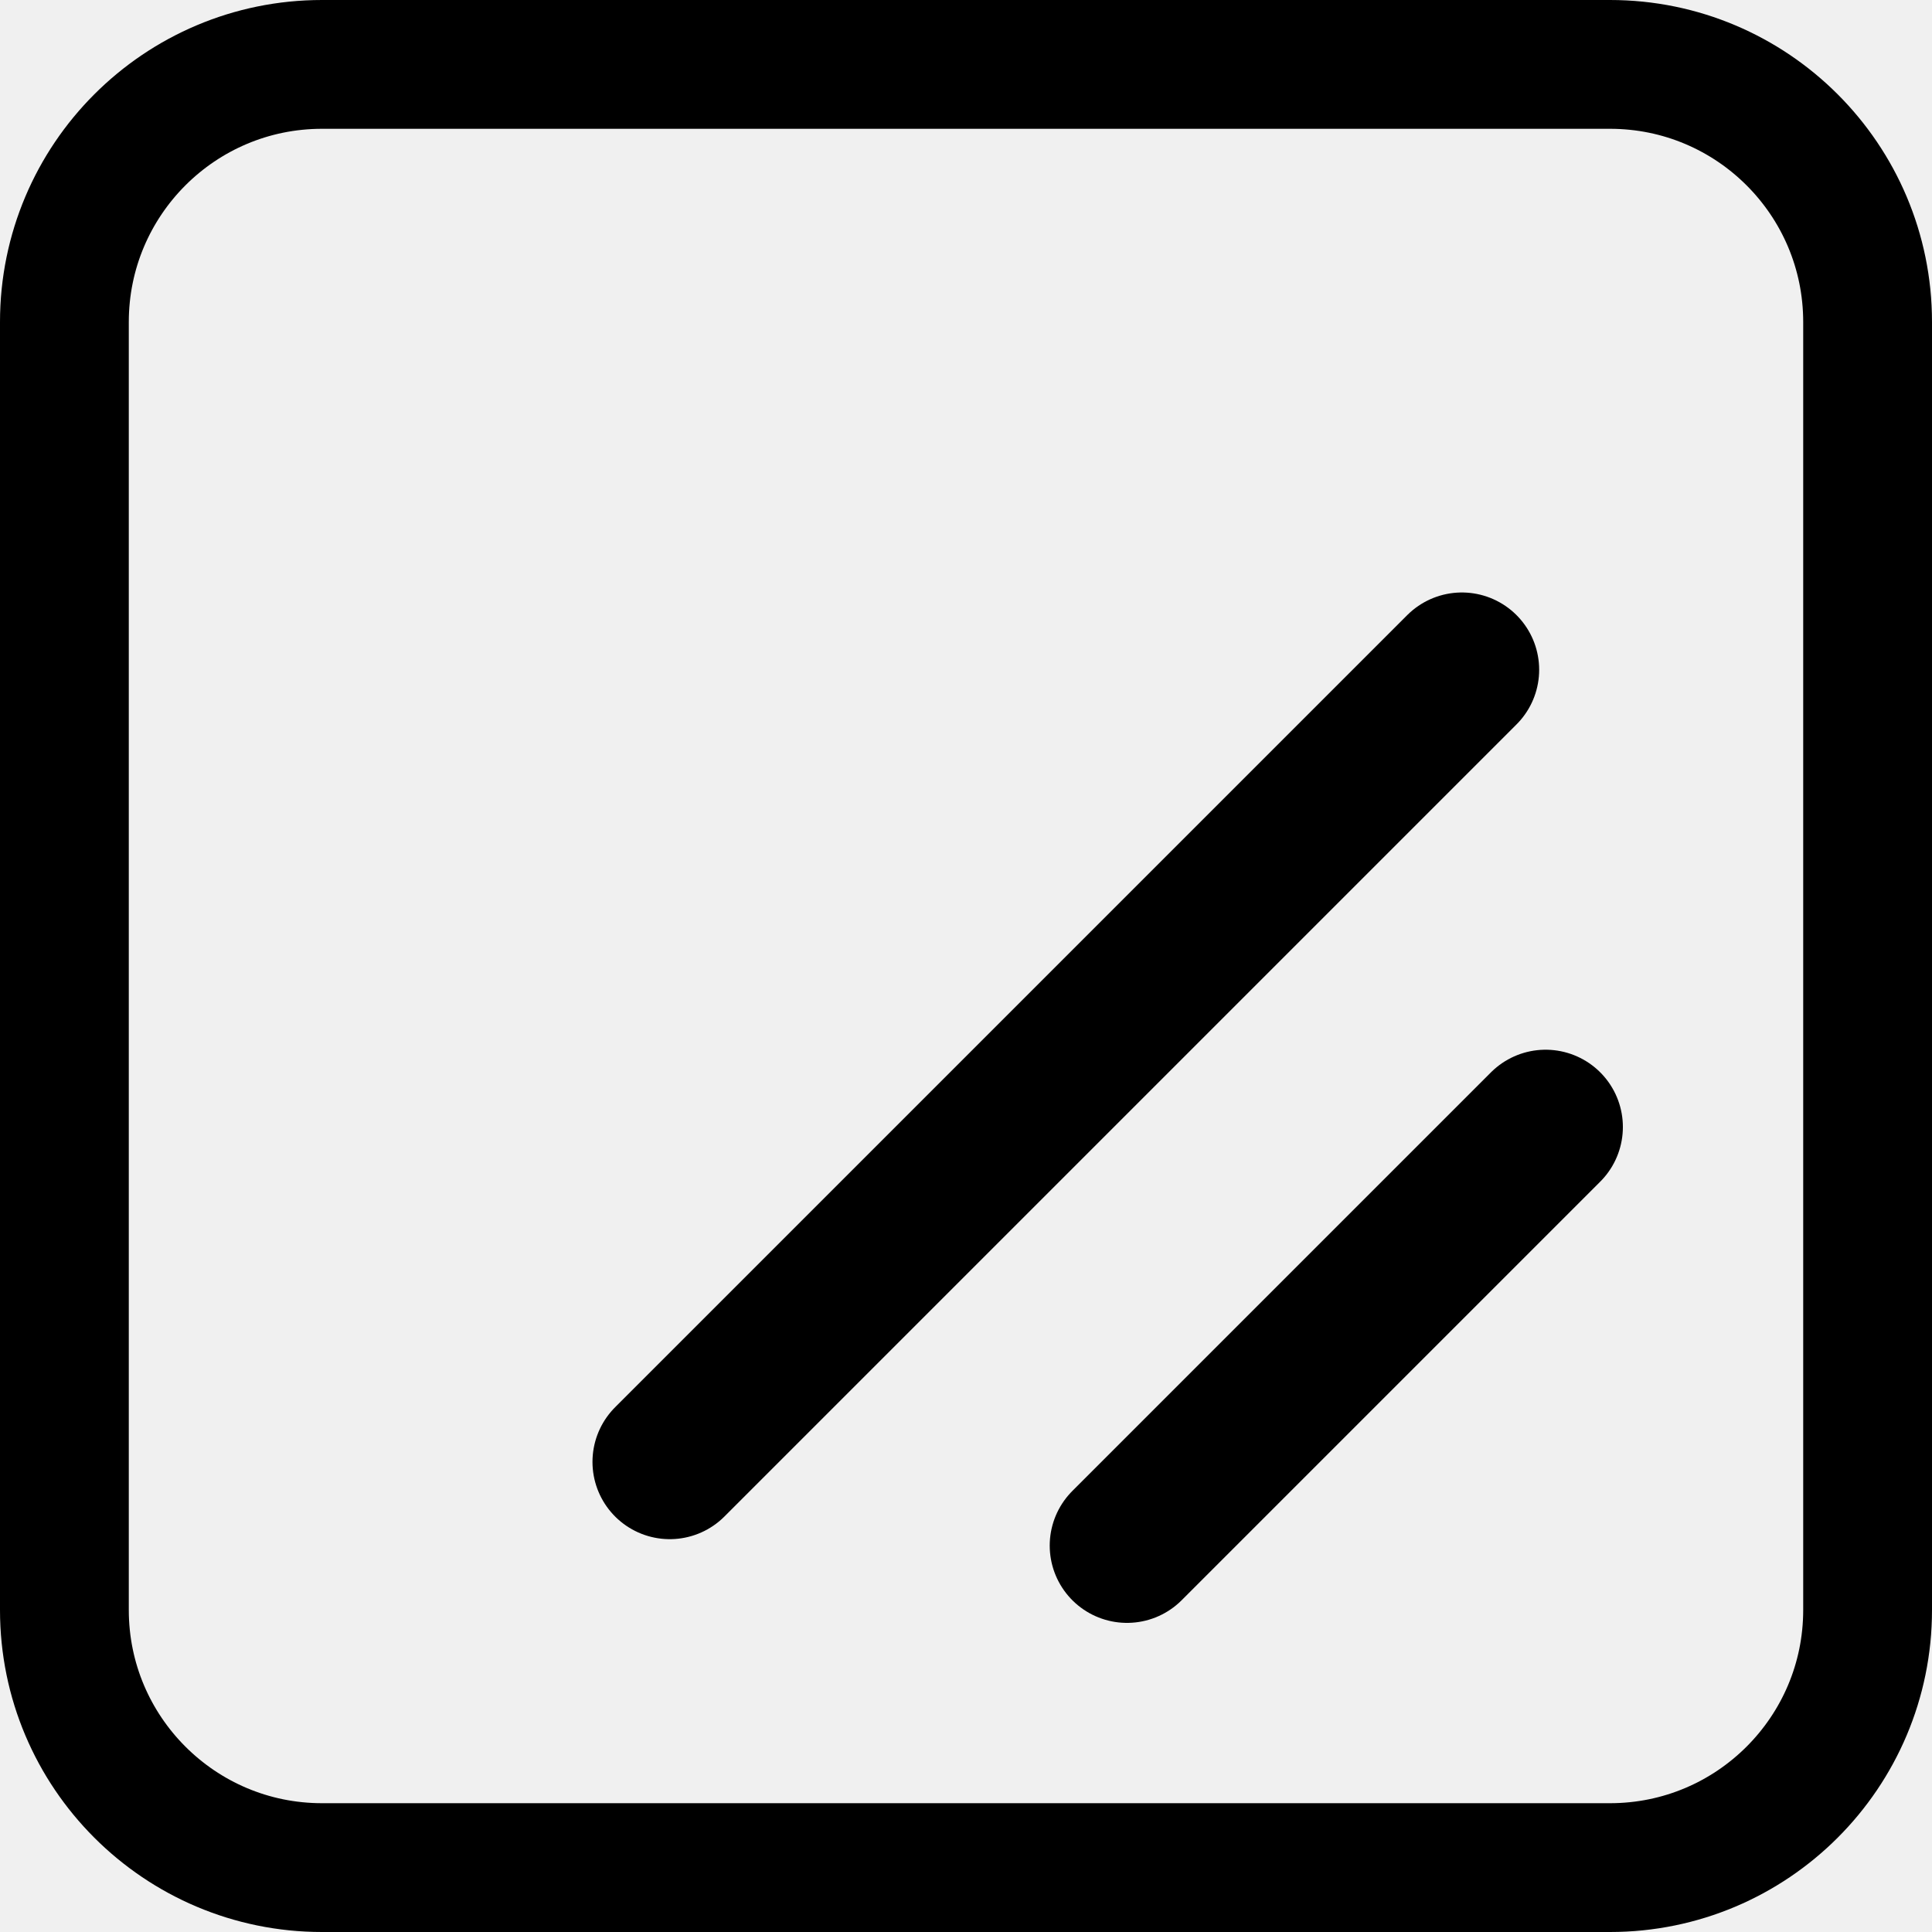
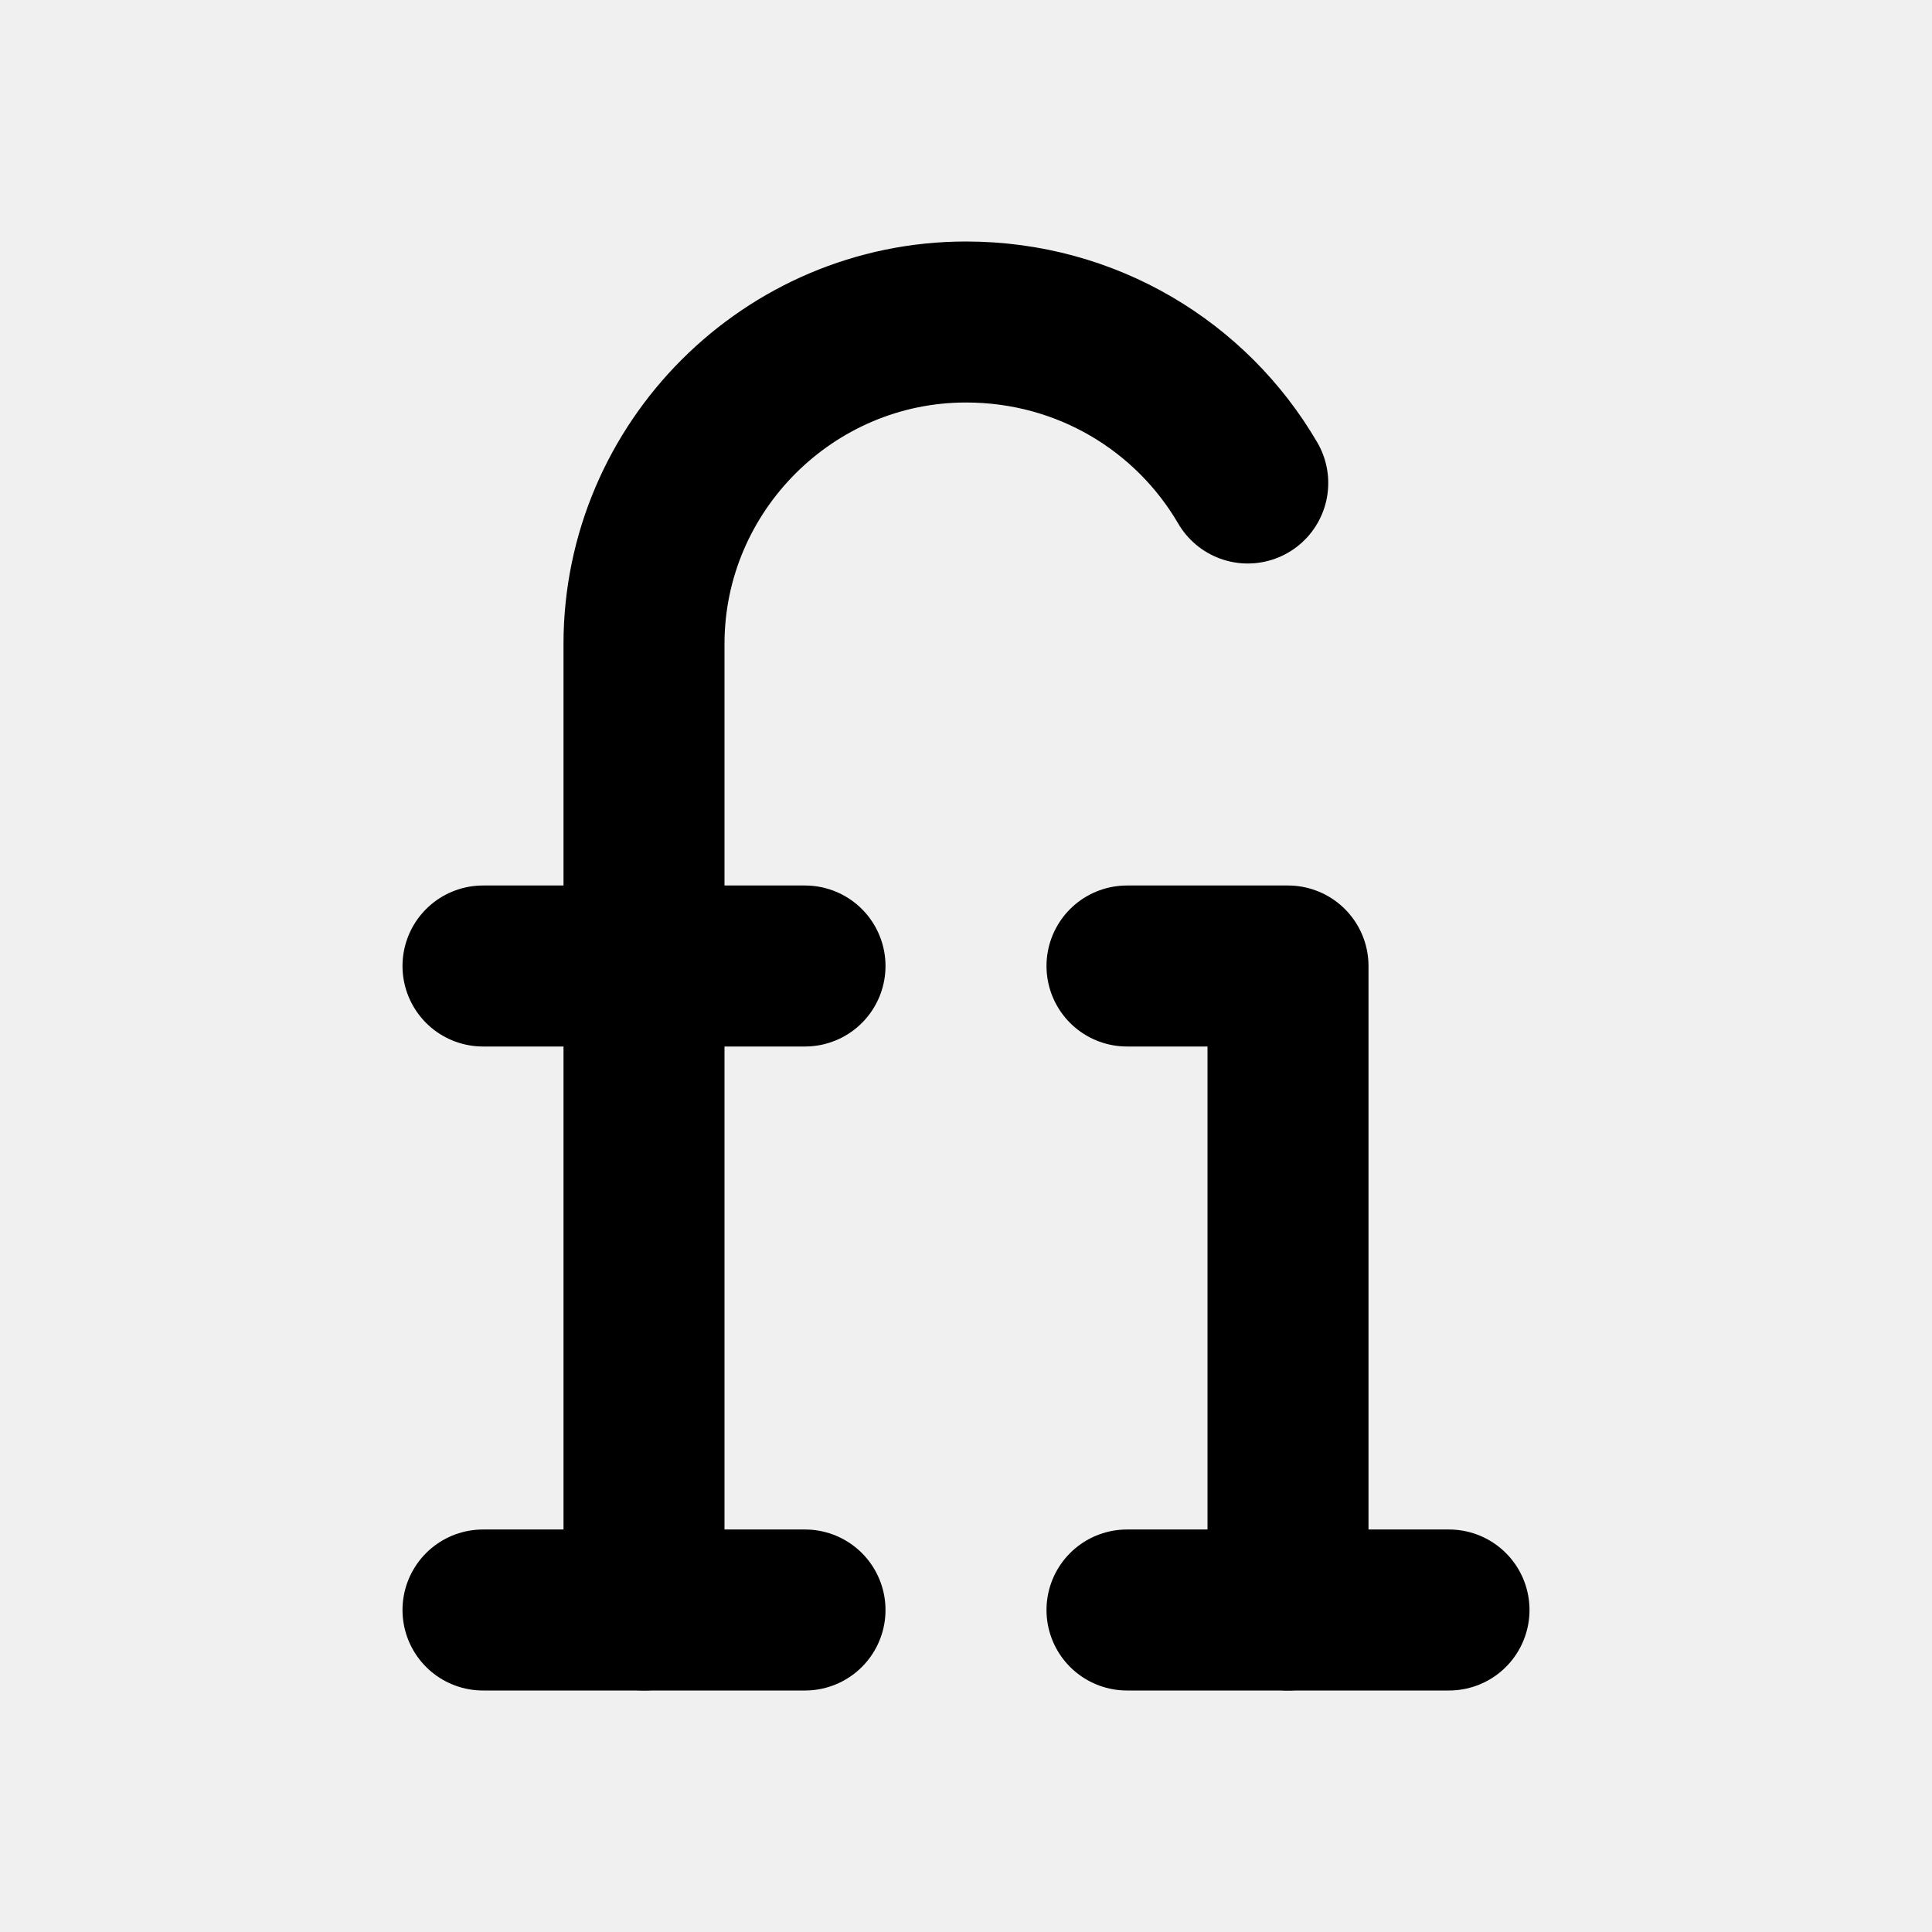
- <svg xmlns="http://www.w3.org/2000/svg" width="300" height="300" viewBox="0 0 300 300" fill="none">
-   <g clip-path="url(#clip0_36_19)">
-     <path d="M240 175L175 240" stroke="black" stroke-width="24" stroke-linecap="round" stroke-linejoin="round" />
-     <path d="M227 104L104 227" stroke="black" stroke-width="24" stroke-linecap="round" stroke-linejoin="round" />
-     <rect x="10" y="10" width="280" height="280" rx="40" stroke="black" stroke-width="20" />
-   </g>
-   <defs>
-     <clipPath id="clip0_36_19">
-       <rect width="300" height="300" fill="white" />
-     </clipPath>
-   </defs>
+ <svg xmlns="http://www.w3.org/2000/svg" width="24" height="24" viewBox="0 0 24 24" fill="none" stroke="currentColor" stroke-width="2" stroke-linecap="round" stroke-linejoin="round" class="lucide lucide-ligature-icon lucide-ligature">
+   <path d="M8 20V8c0-2.2 1.8-4 4-4 1.5 0 2.8.8 3.5 2" />
+   <path d="M6 12h4" />
+   <path d="M14 12h2v8" />
+   <path d="M6 20h4" />
+   <path d="M14 20h4" />
</svg>
